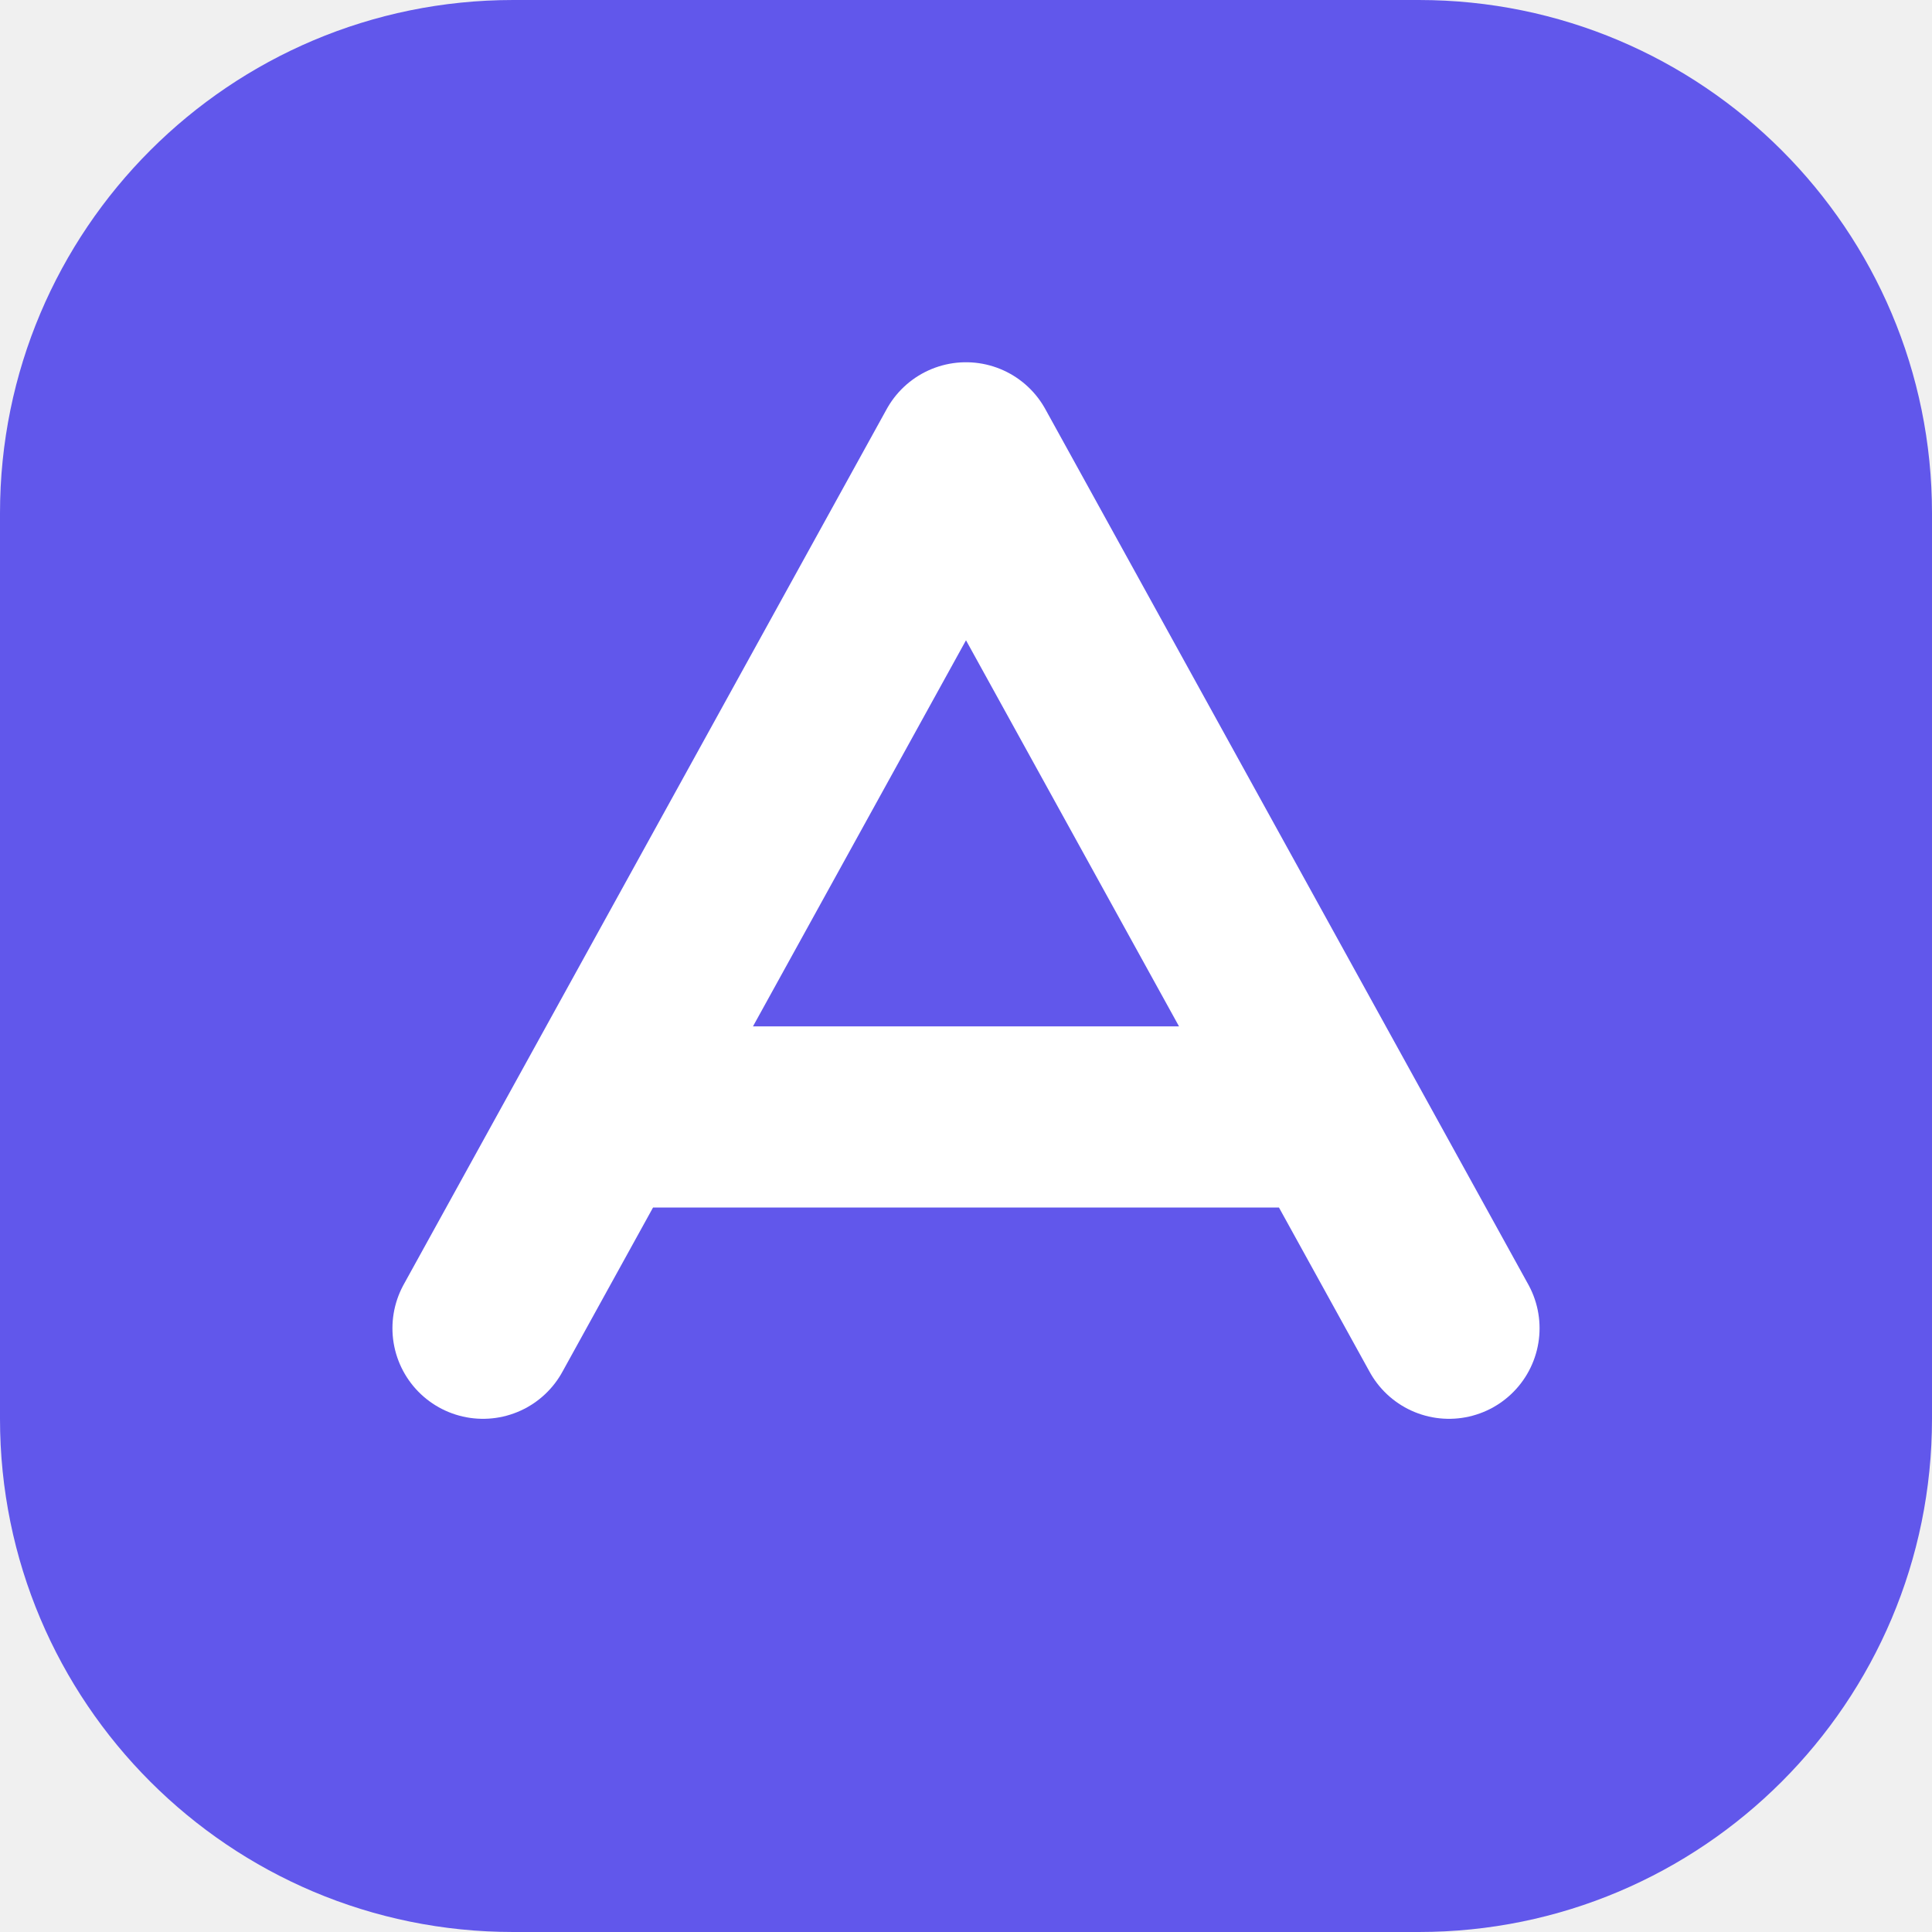
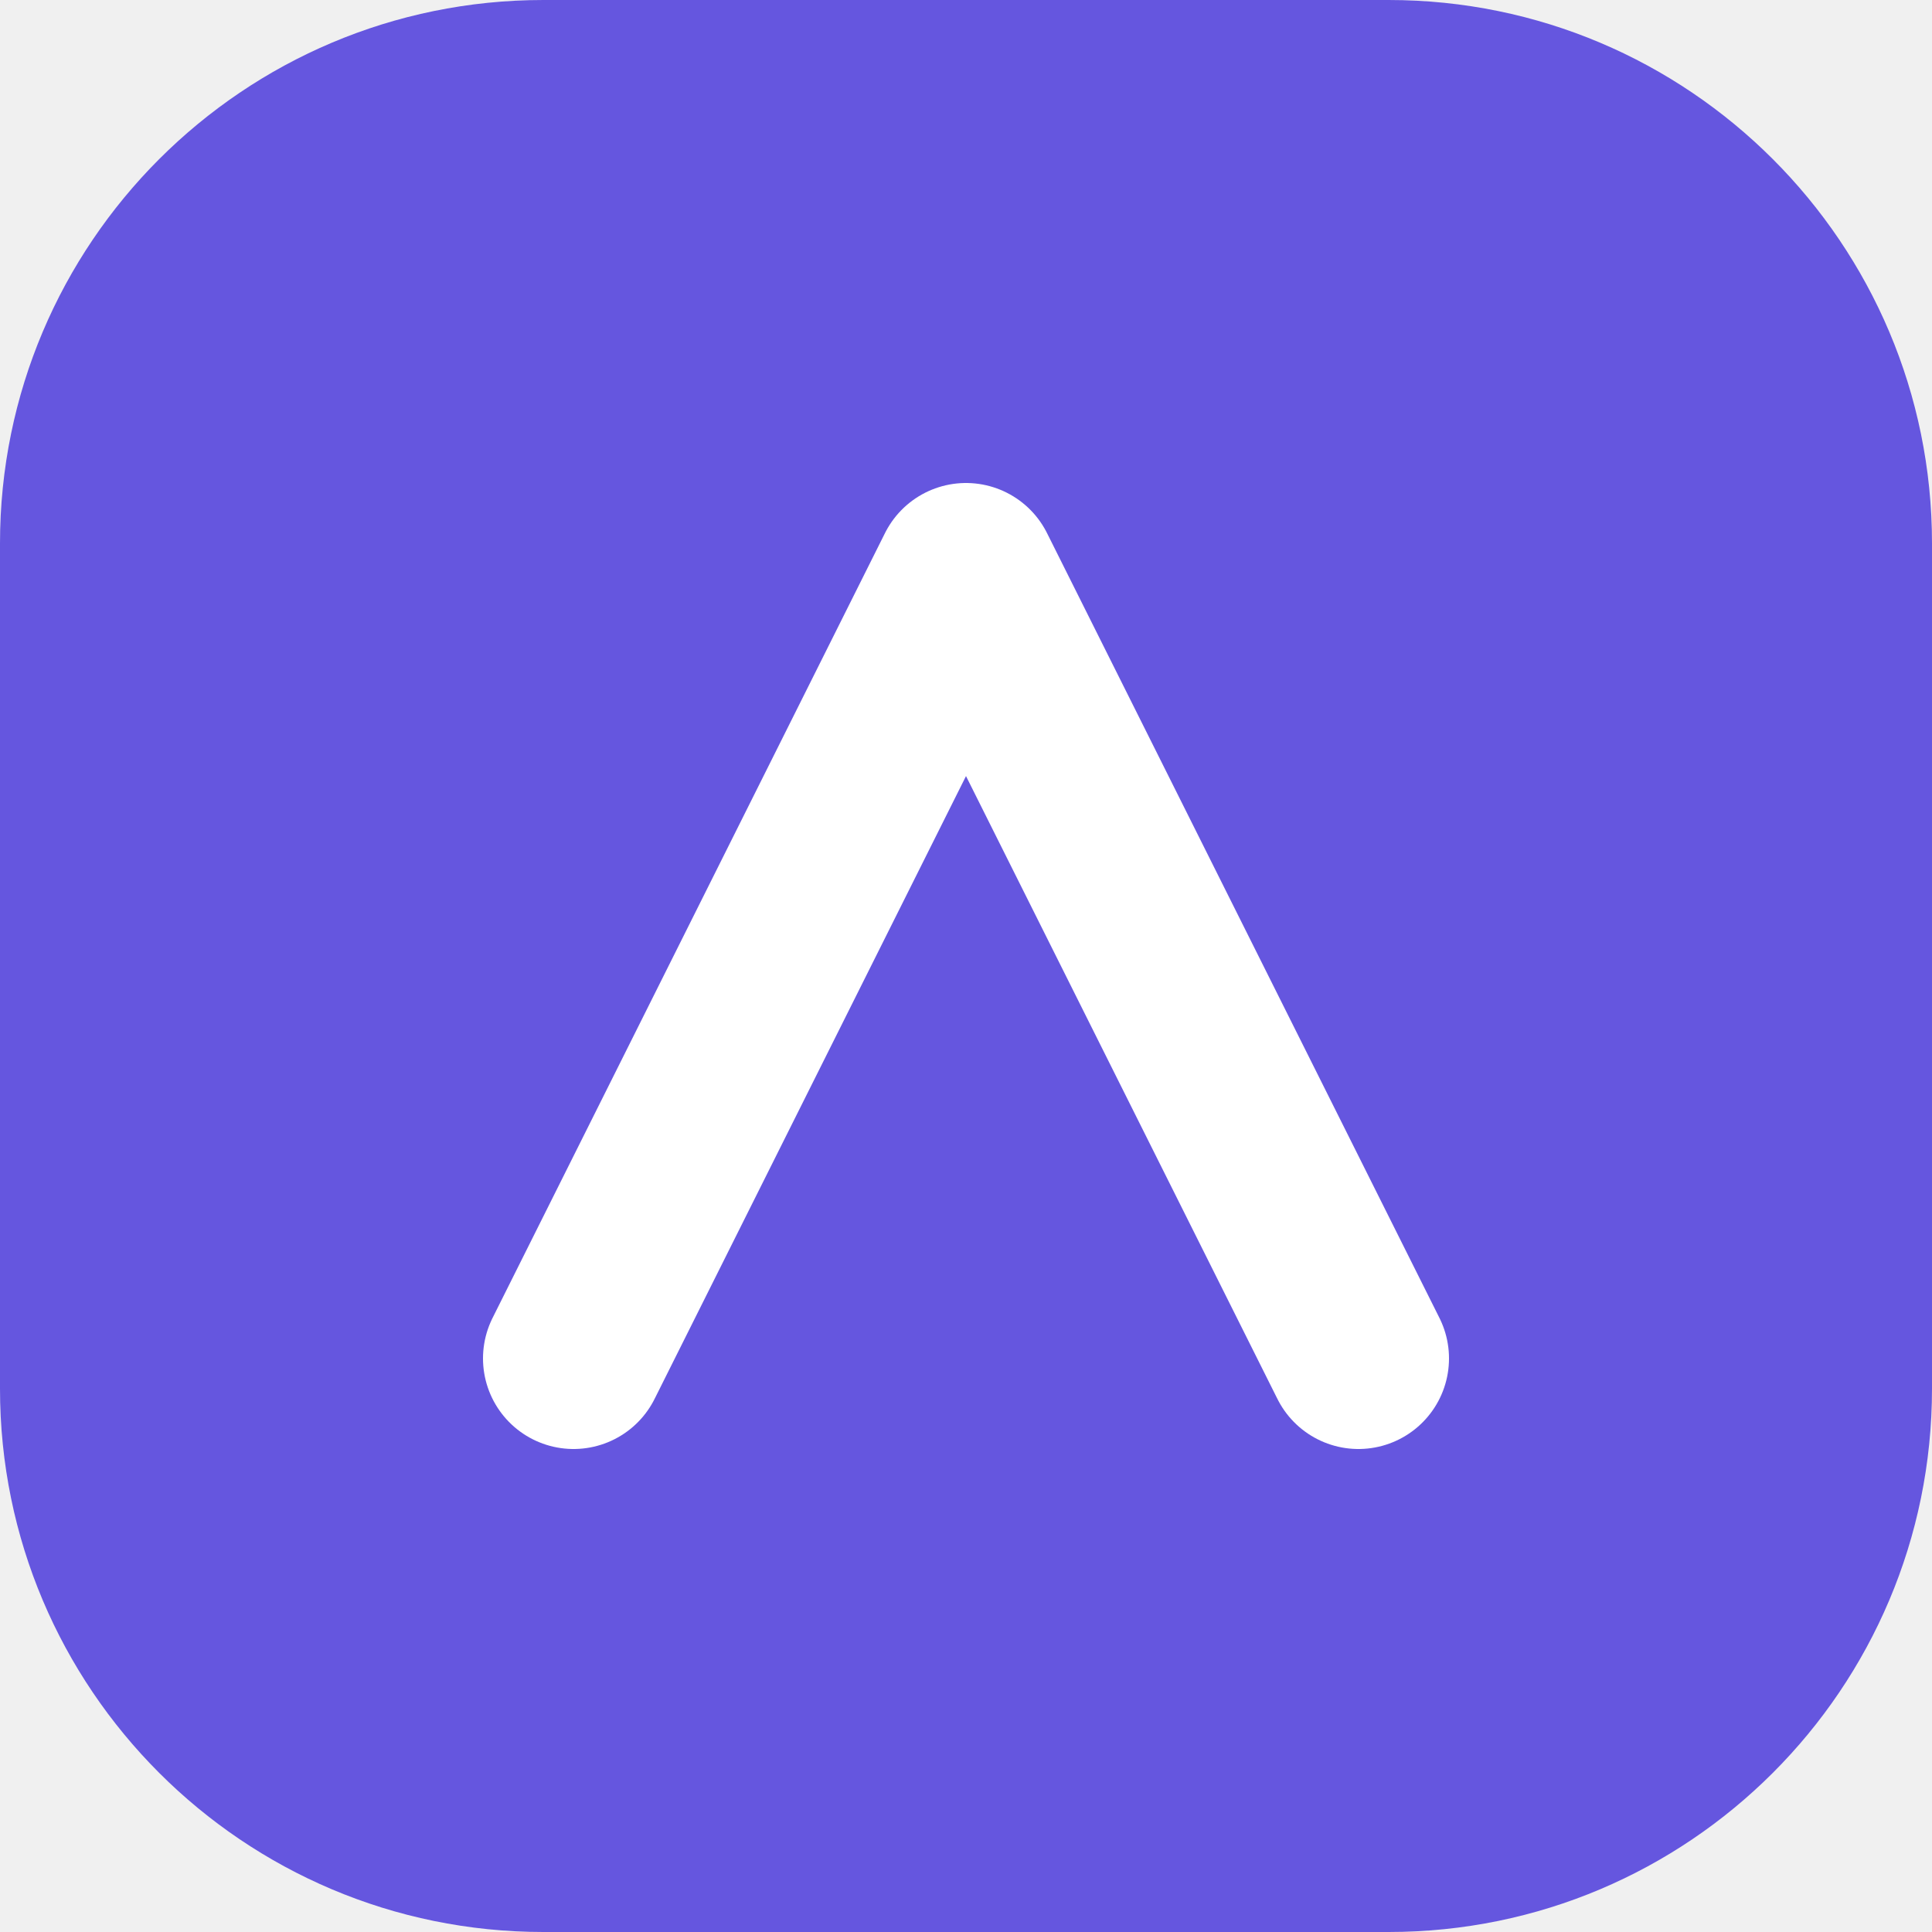
<svg xmlns="http://www.w3.org/2000/svg" viewBox="0 0 64 64">
-   <rect width="64" height="64" rx="17" fill="#6157eb" />
-   <path d="M16 44 32 15l16 29M21 37h22" stroke="white" stroke-width="6" stroke-linecap="round" stroke-linejoin="round" fill="none" />
+   <rect width="64" height="64" rx="18" fill="#6556df" />
+   <path d="m19 45 13-26 13 26" fill="none" stroke="#fff" stroke-width="6" stroke-linecap="round" stroke-linejoin="round" />
</svg>
